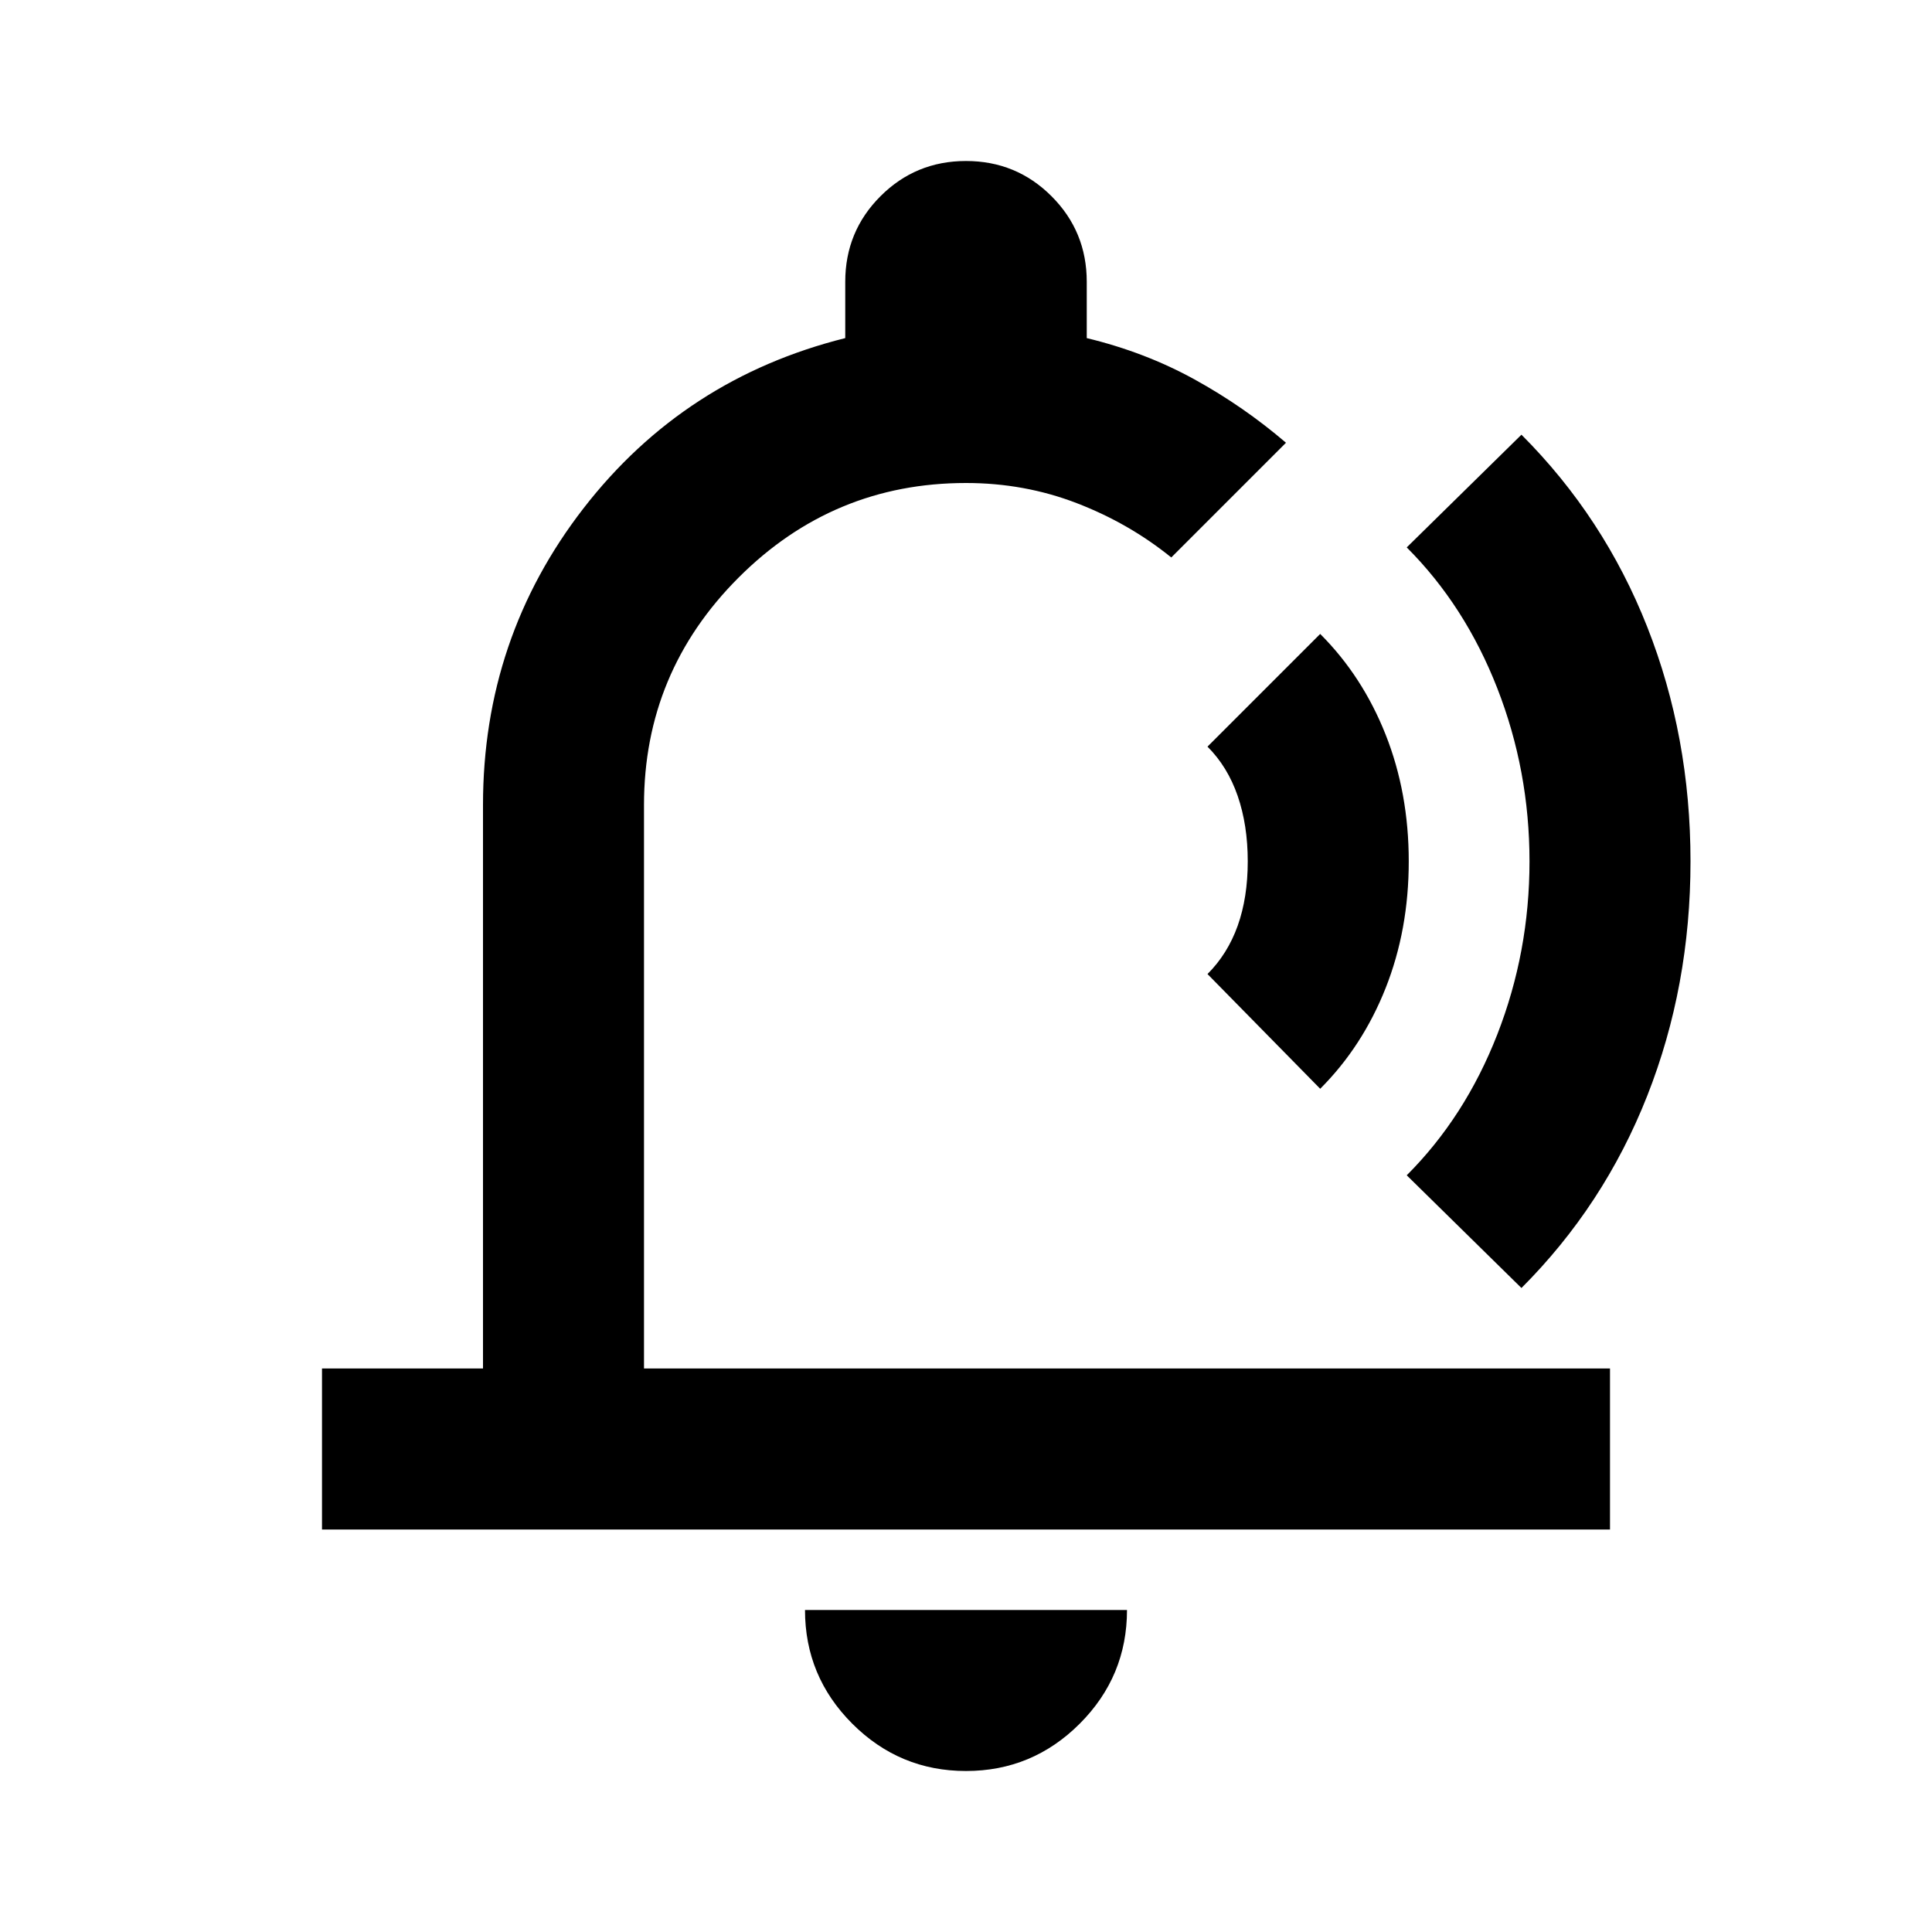
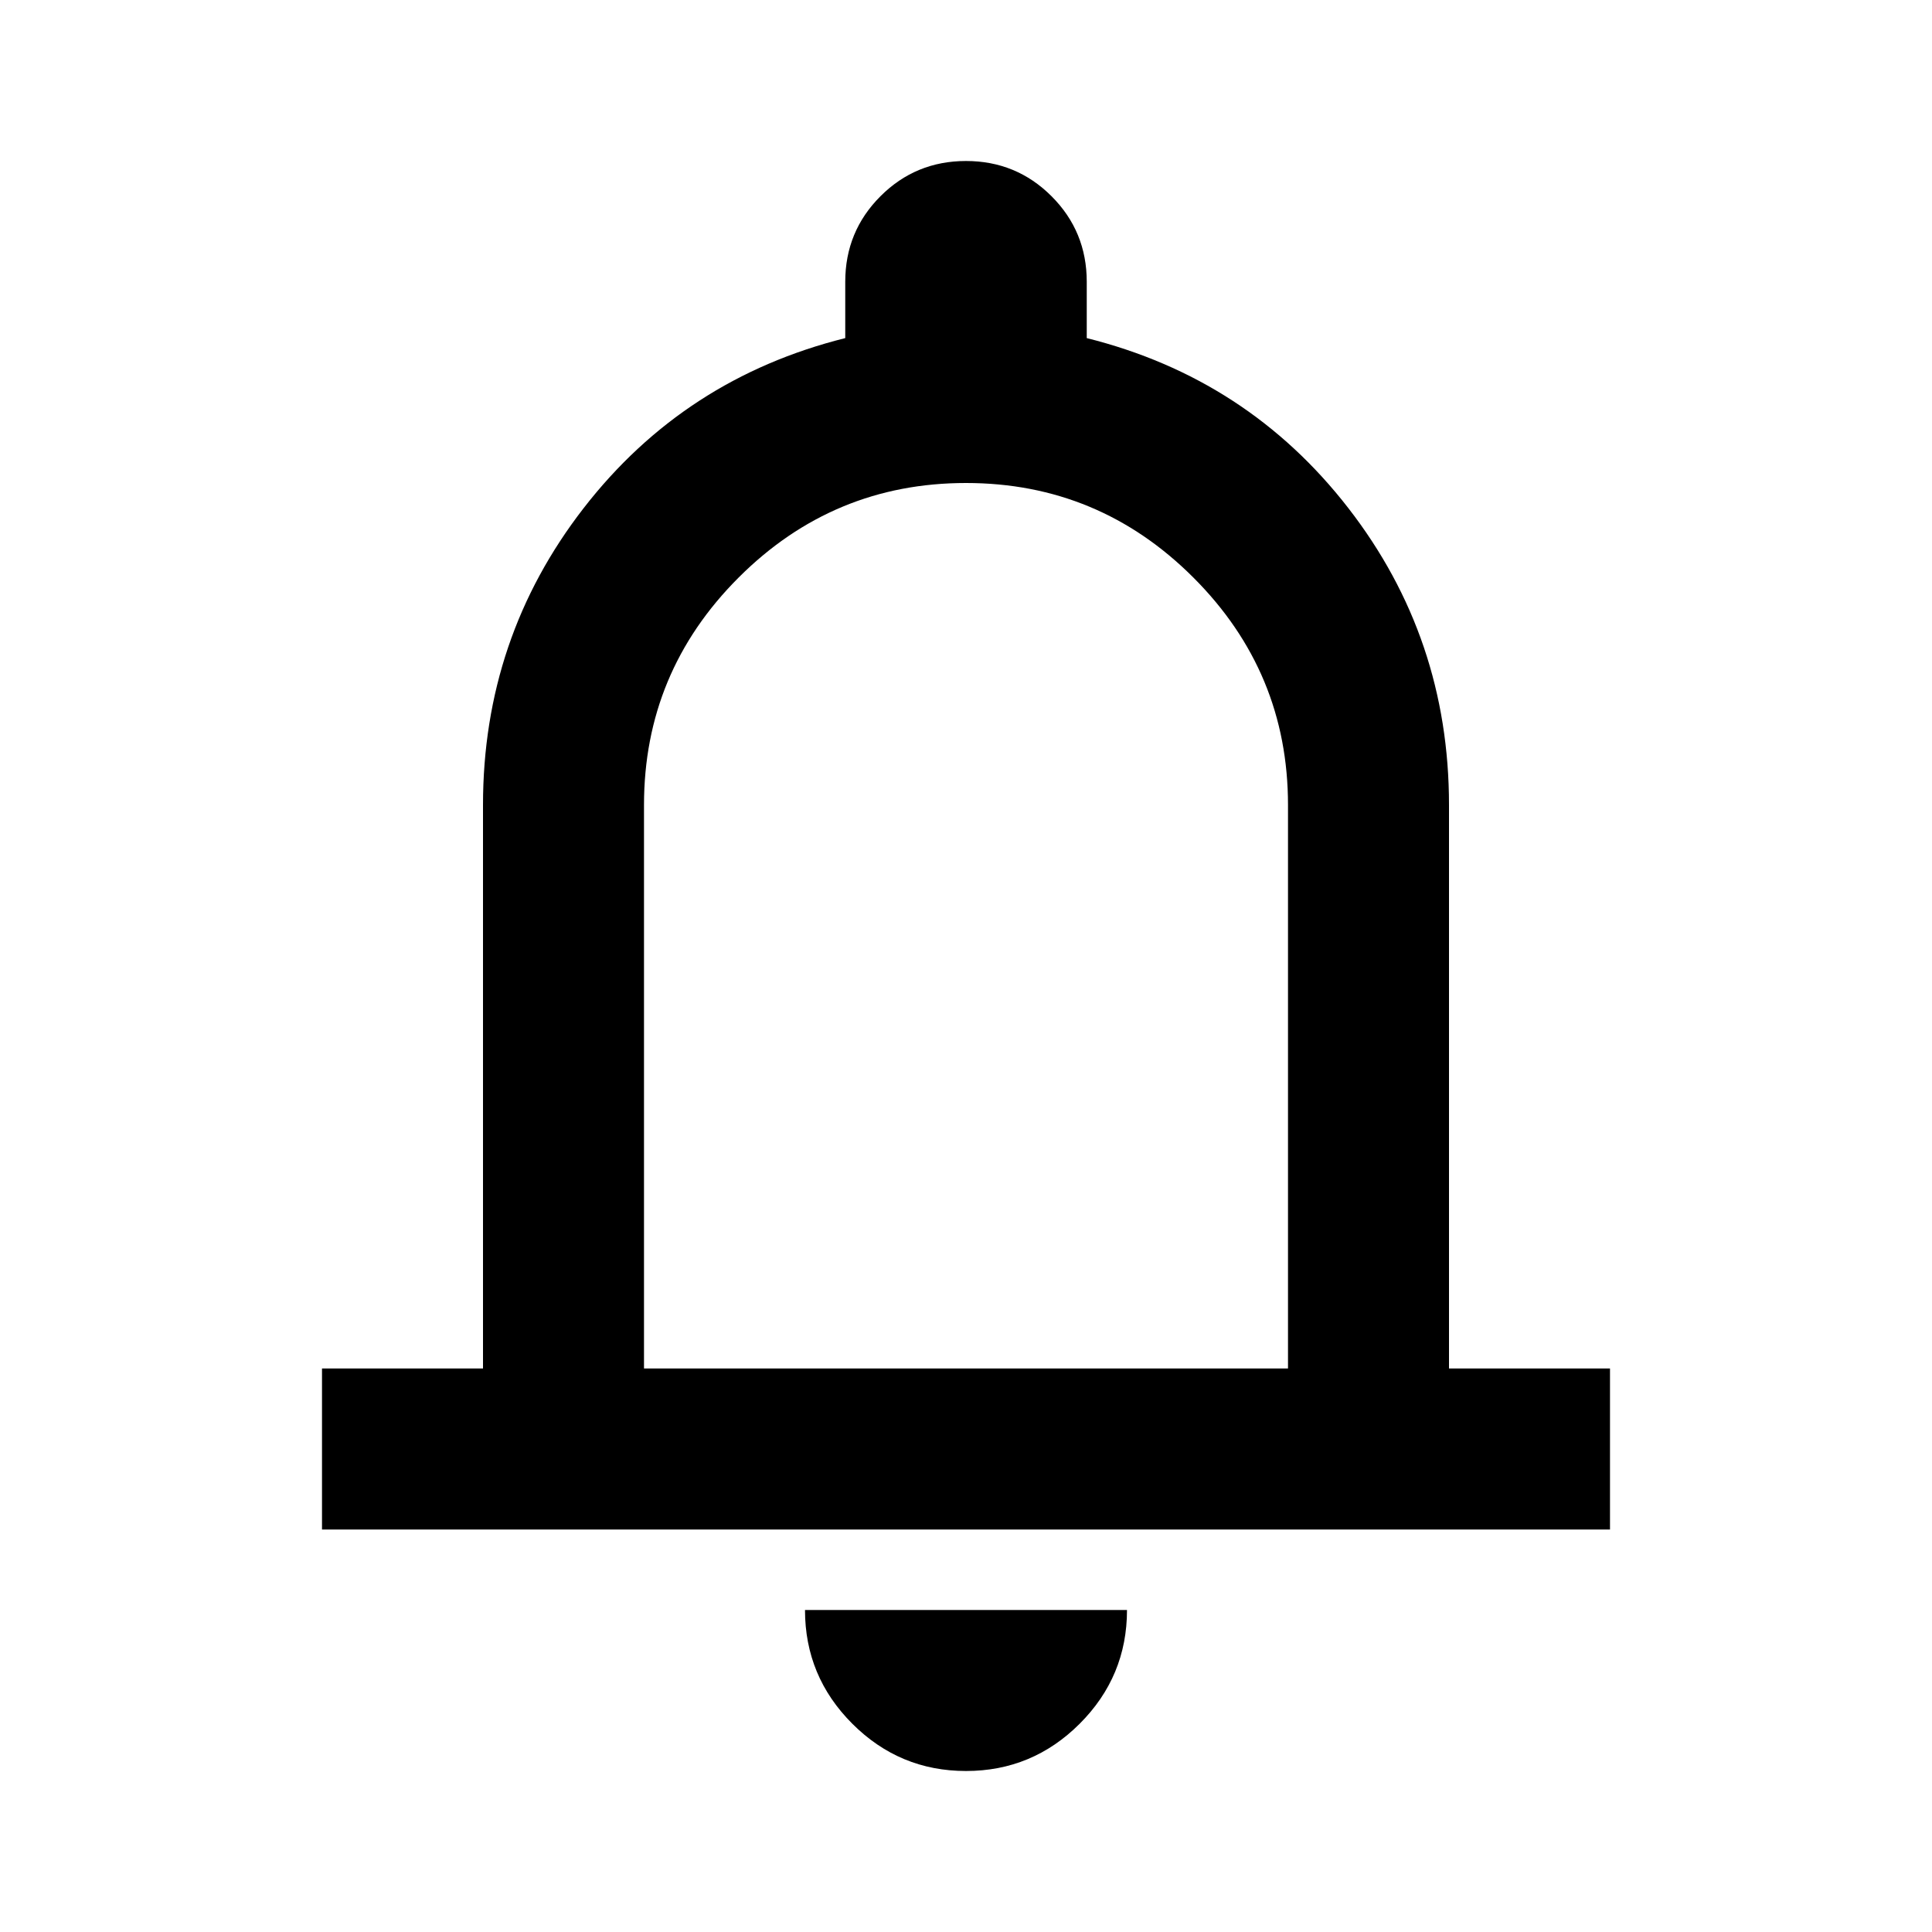
<svg xmlns="http://www.w3.org/2000/svg" height="24px" viewBox="0 -960 960 960" width="24px" fill="#000000">
-   <path d="M501-500ZM480-80q-33 0-56.5-23.5T400-160h160q0 33-23.5 56.5T480-80ZM160-200v-80h80v-280q0-83 50-147.5T420-792v-28q0-25 17.5-42.5T480-880q25 0 42.5 17.5T540-820v28q29 7 53.5 20.5T639-740l-57 57q-21-17-47-27t-55-10q-66 0-113 47t-47 113v280h480v80H160Zm496-219-56-57q10-10 15-24t5-32q0-18-5-32.5T600-589l56-56q21 21 32.5 50t11.5 63q0 34-11.5 63T656-419Zm43 43q29-29 45-70t16-86q0-45-16-86t-45-70l57-56q41 41 62.5 95.5T840-532q0 62-21.5 116.5T756-320l-57-56Z" />
+   <path d="M160-200v-80h80v-280q0-83 50-147.5T420-792v-28q0-25 17.5-42.5T480-880q25 0 42.5 17.5T540-820v28q80 20 130 84.5T720-560v280h80v80H160Zm320-300Zm0 420q-33 0-56.5-23.5T400-160h160q0 33-23.5 56.5T480-80ZM320-280h320v-280q0-66-47-113t-113-47q-66 0-113 47t-47 113v280Z" />
</svg>
